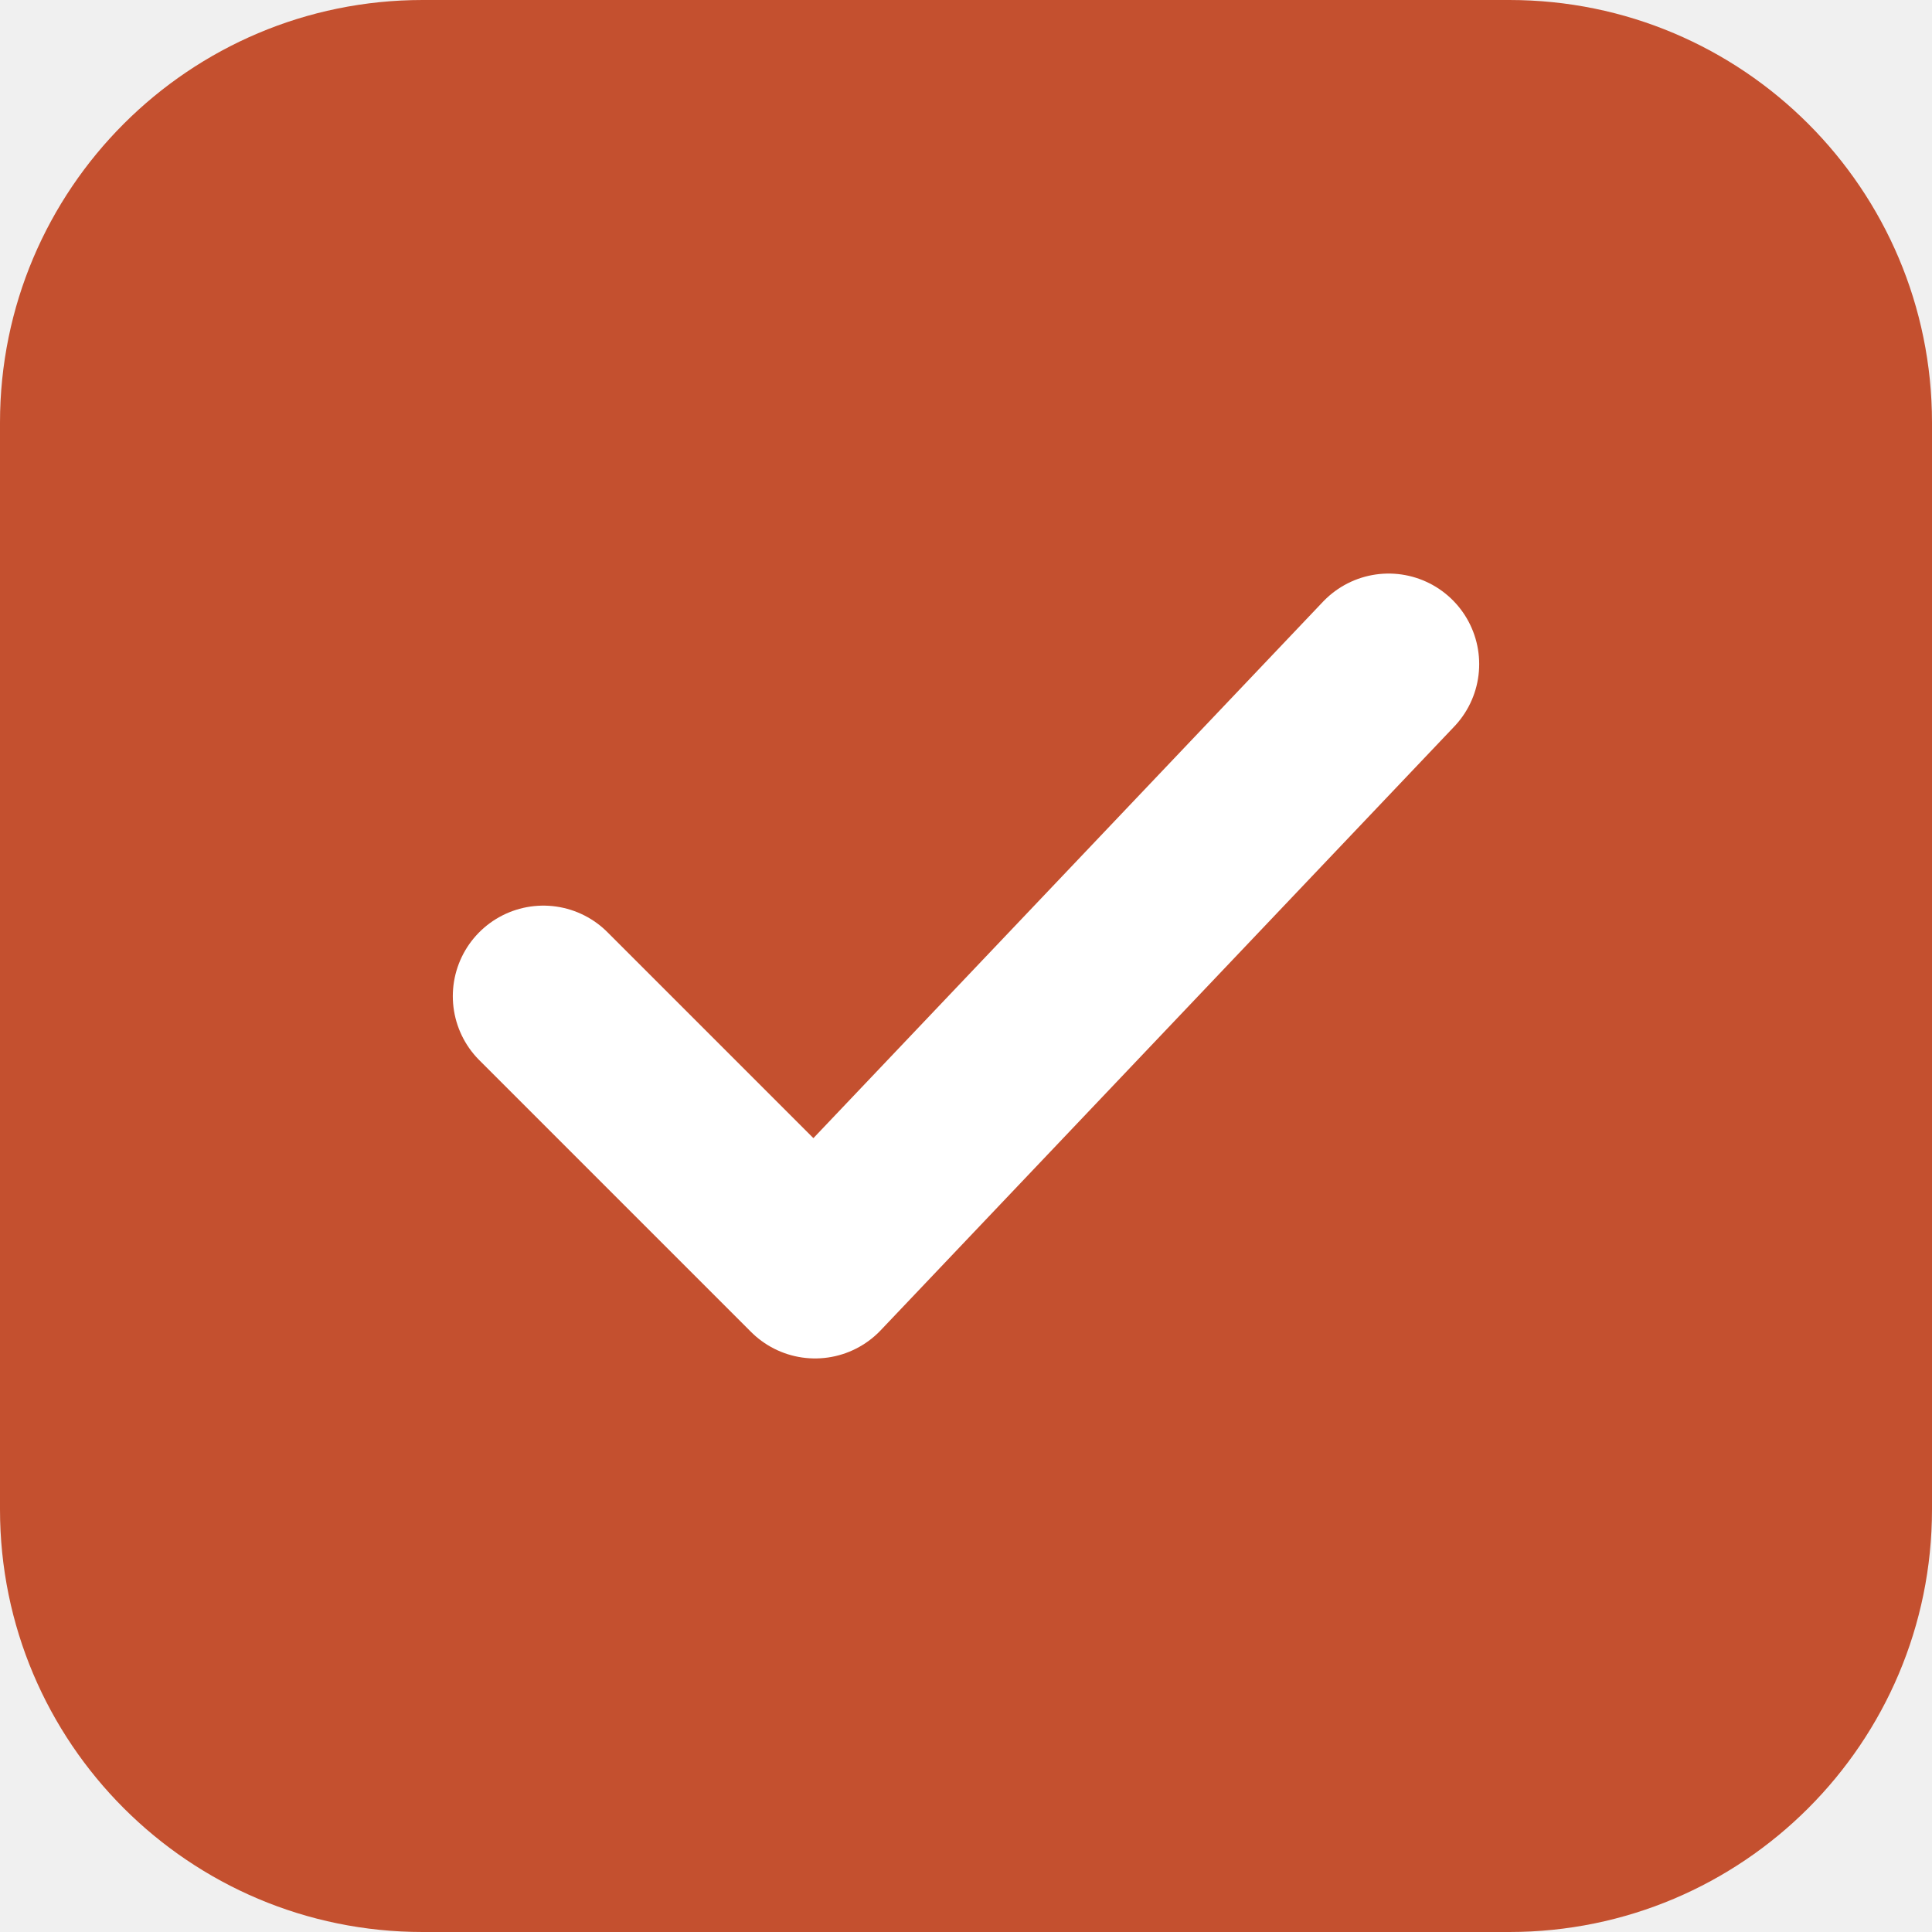
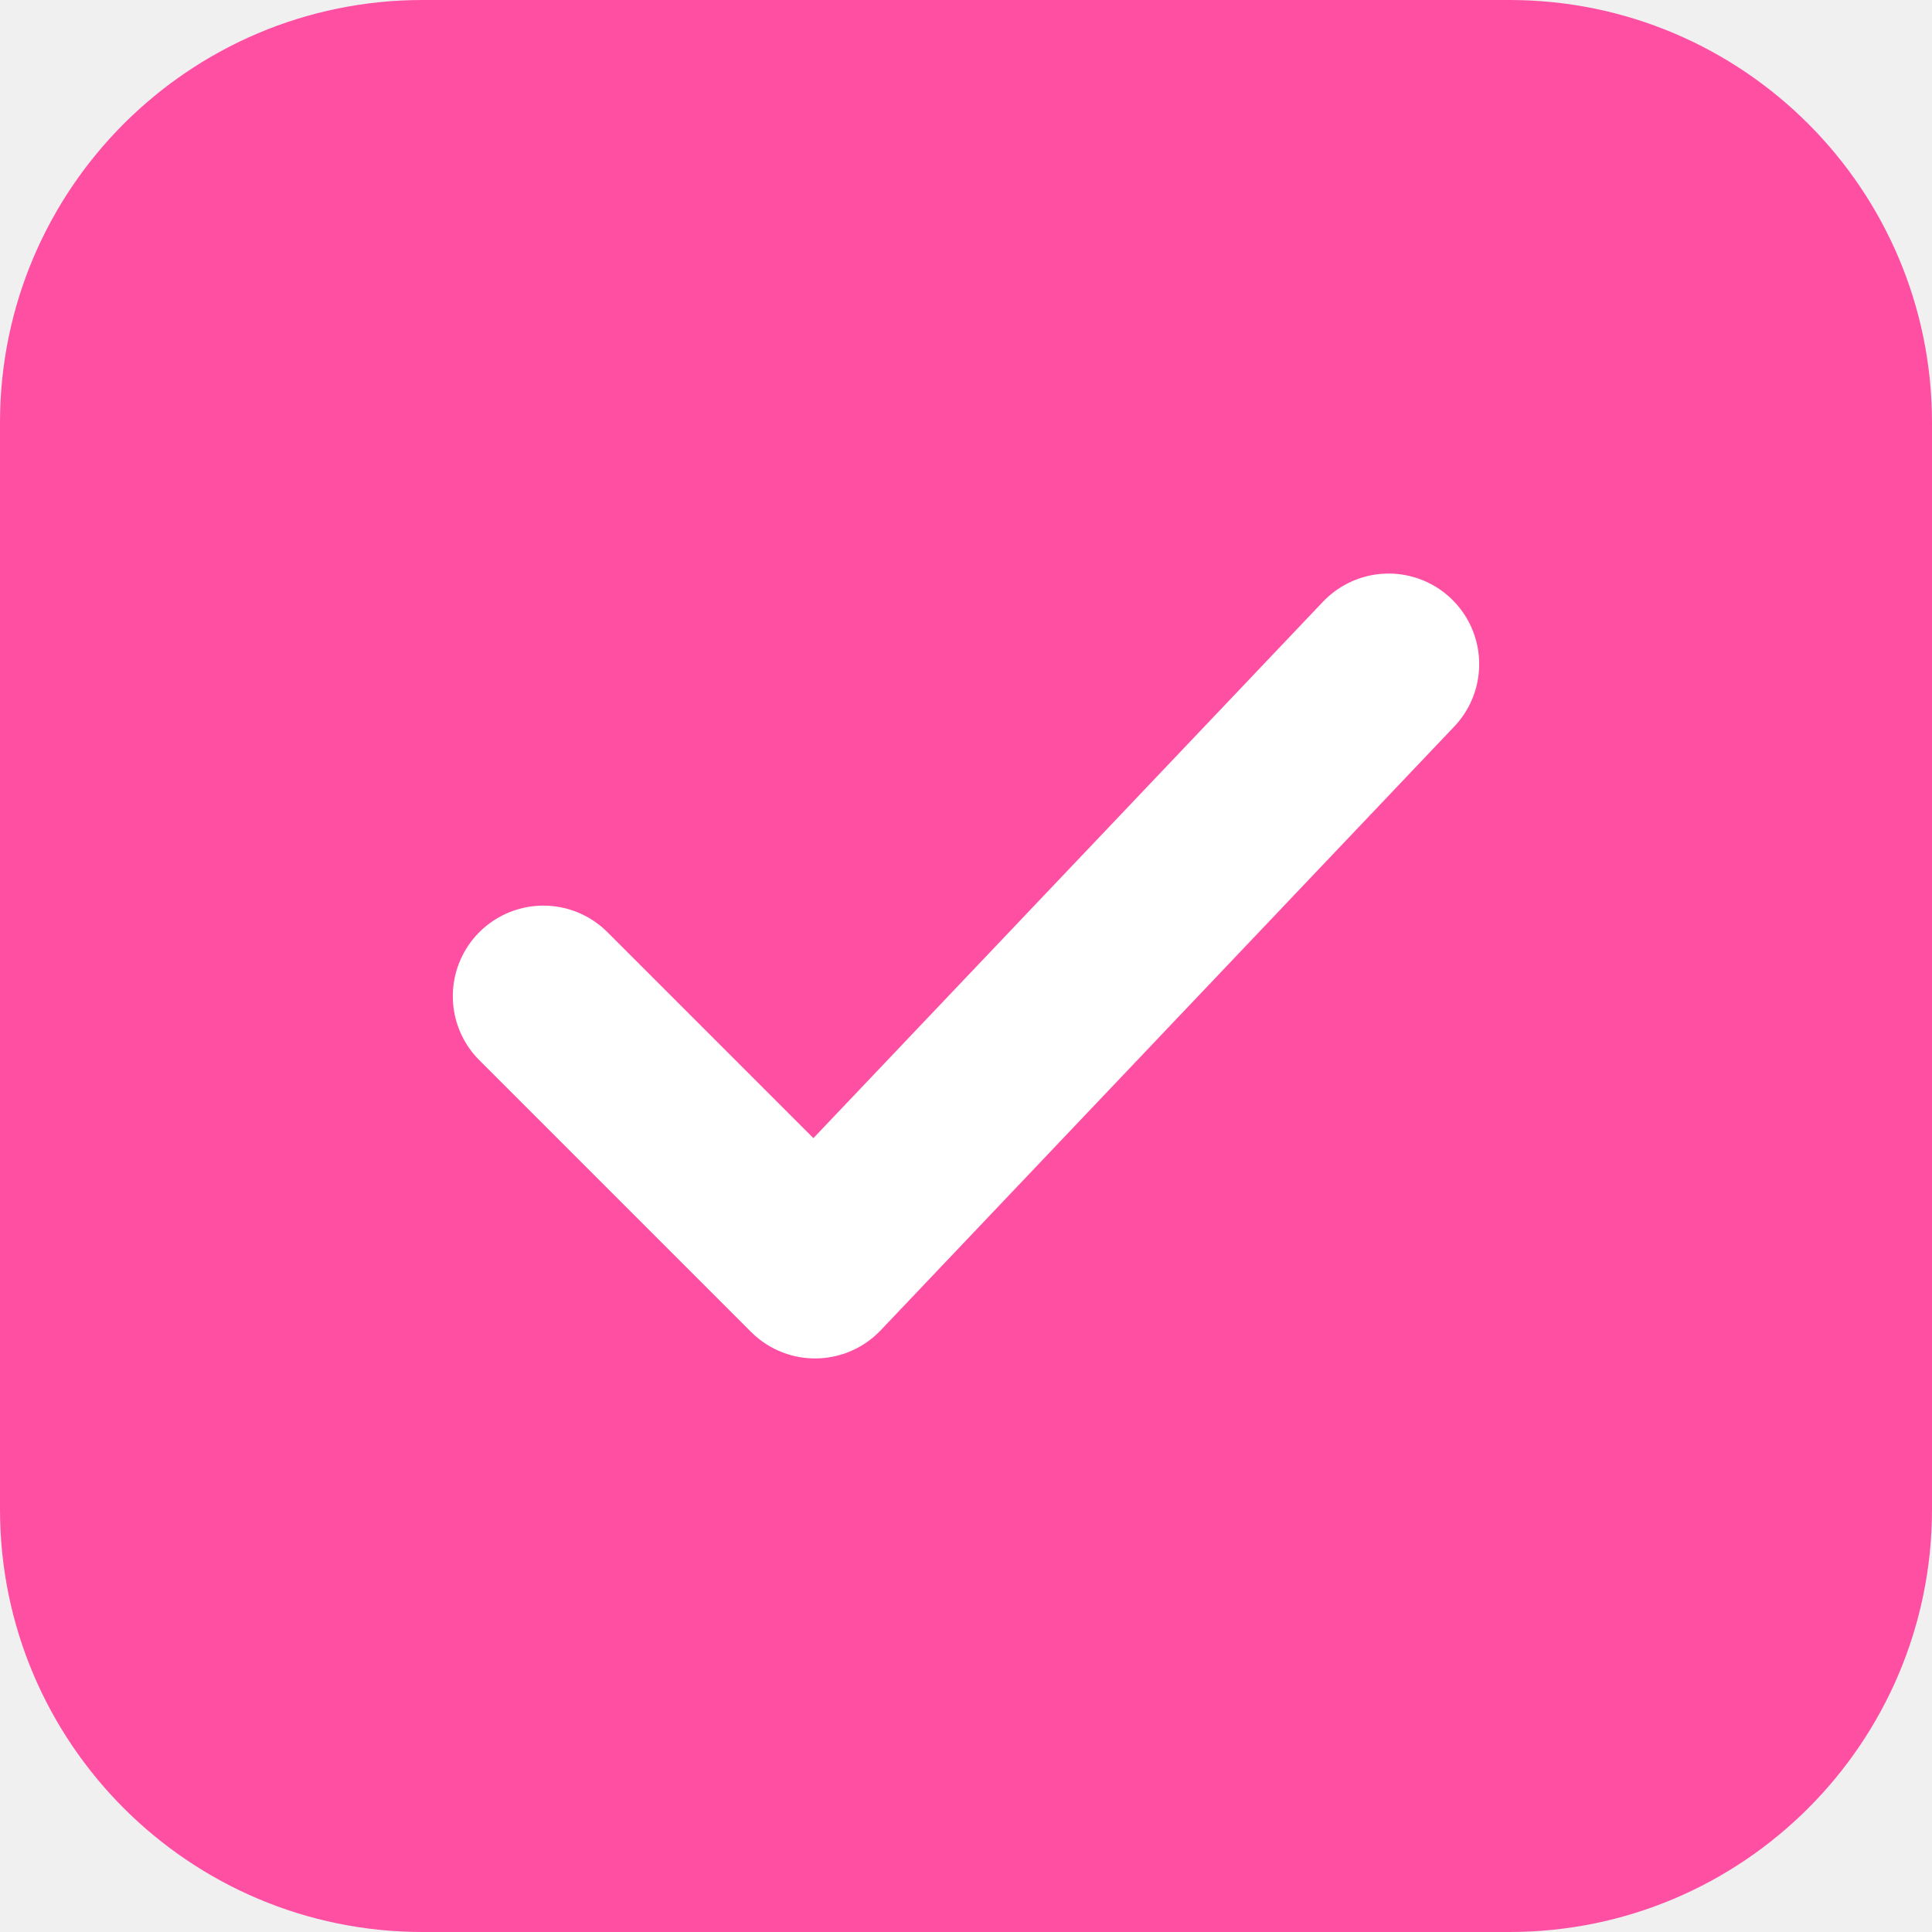
<svg xmlns="http://www.w3.org/2000/svg" viewBox="0 0 64 64">
-   <rect width="64" height="64" rx="14" fill="#c4502f" />
+   <rect width="64" height="64" rx="14" fill="#ff4fa3" />
  <path d="M18 33l9 9 19-20" fill="none" stroke="#fff" stroke-width="6" stroke-linecap="round" stroke-linejoin="round" />
</svg>
